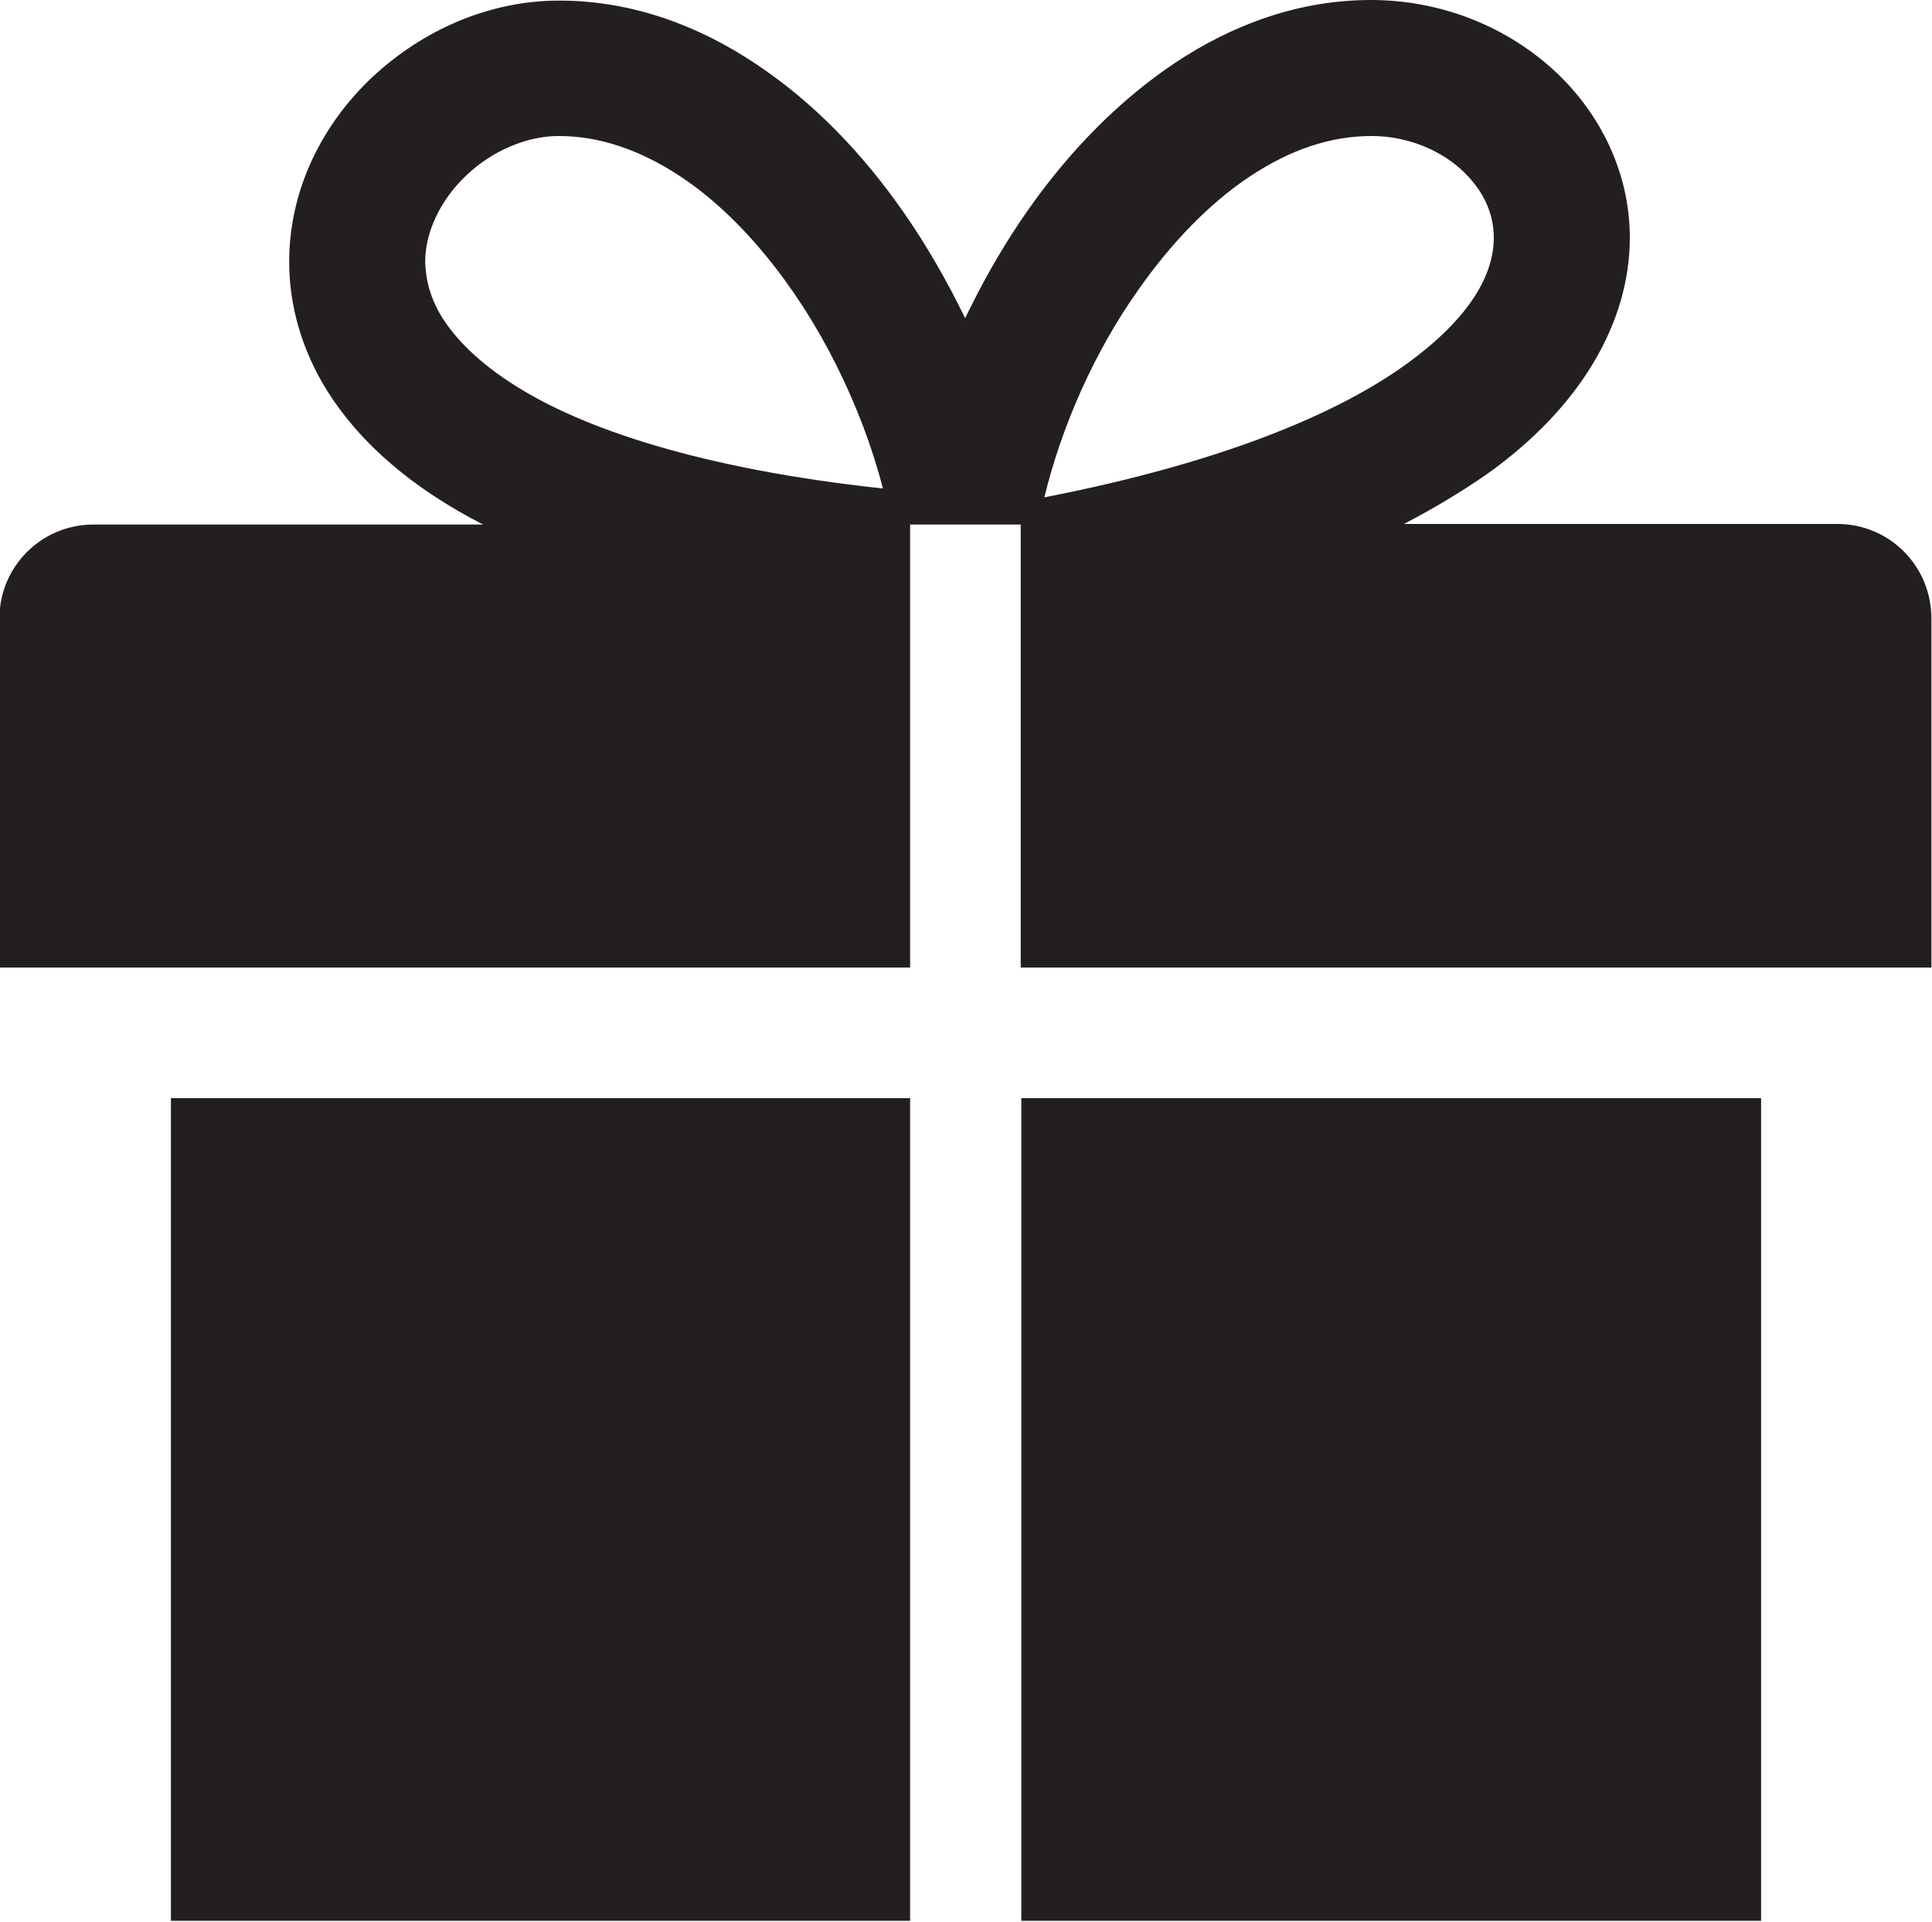
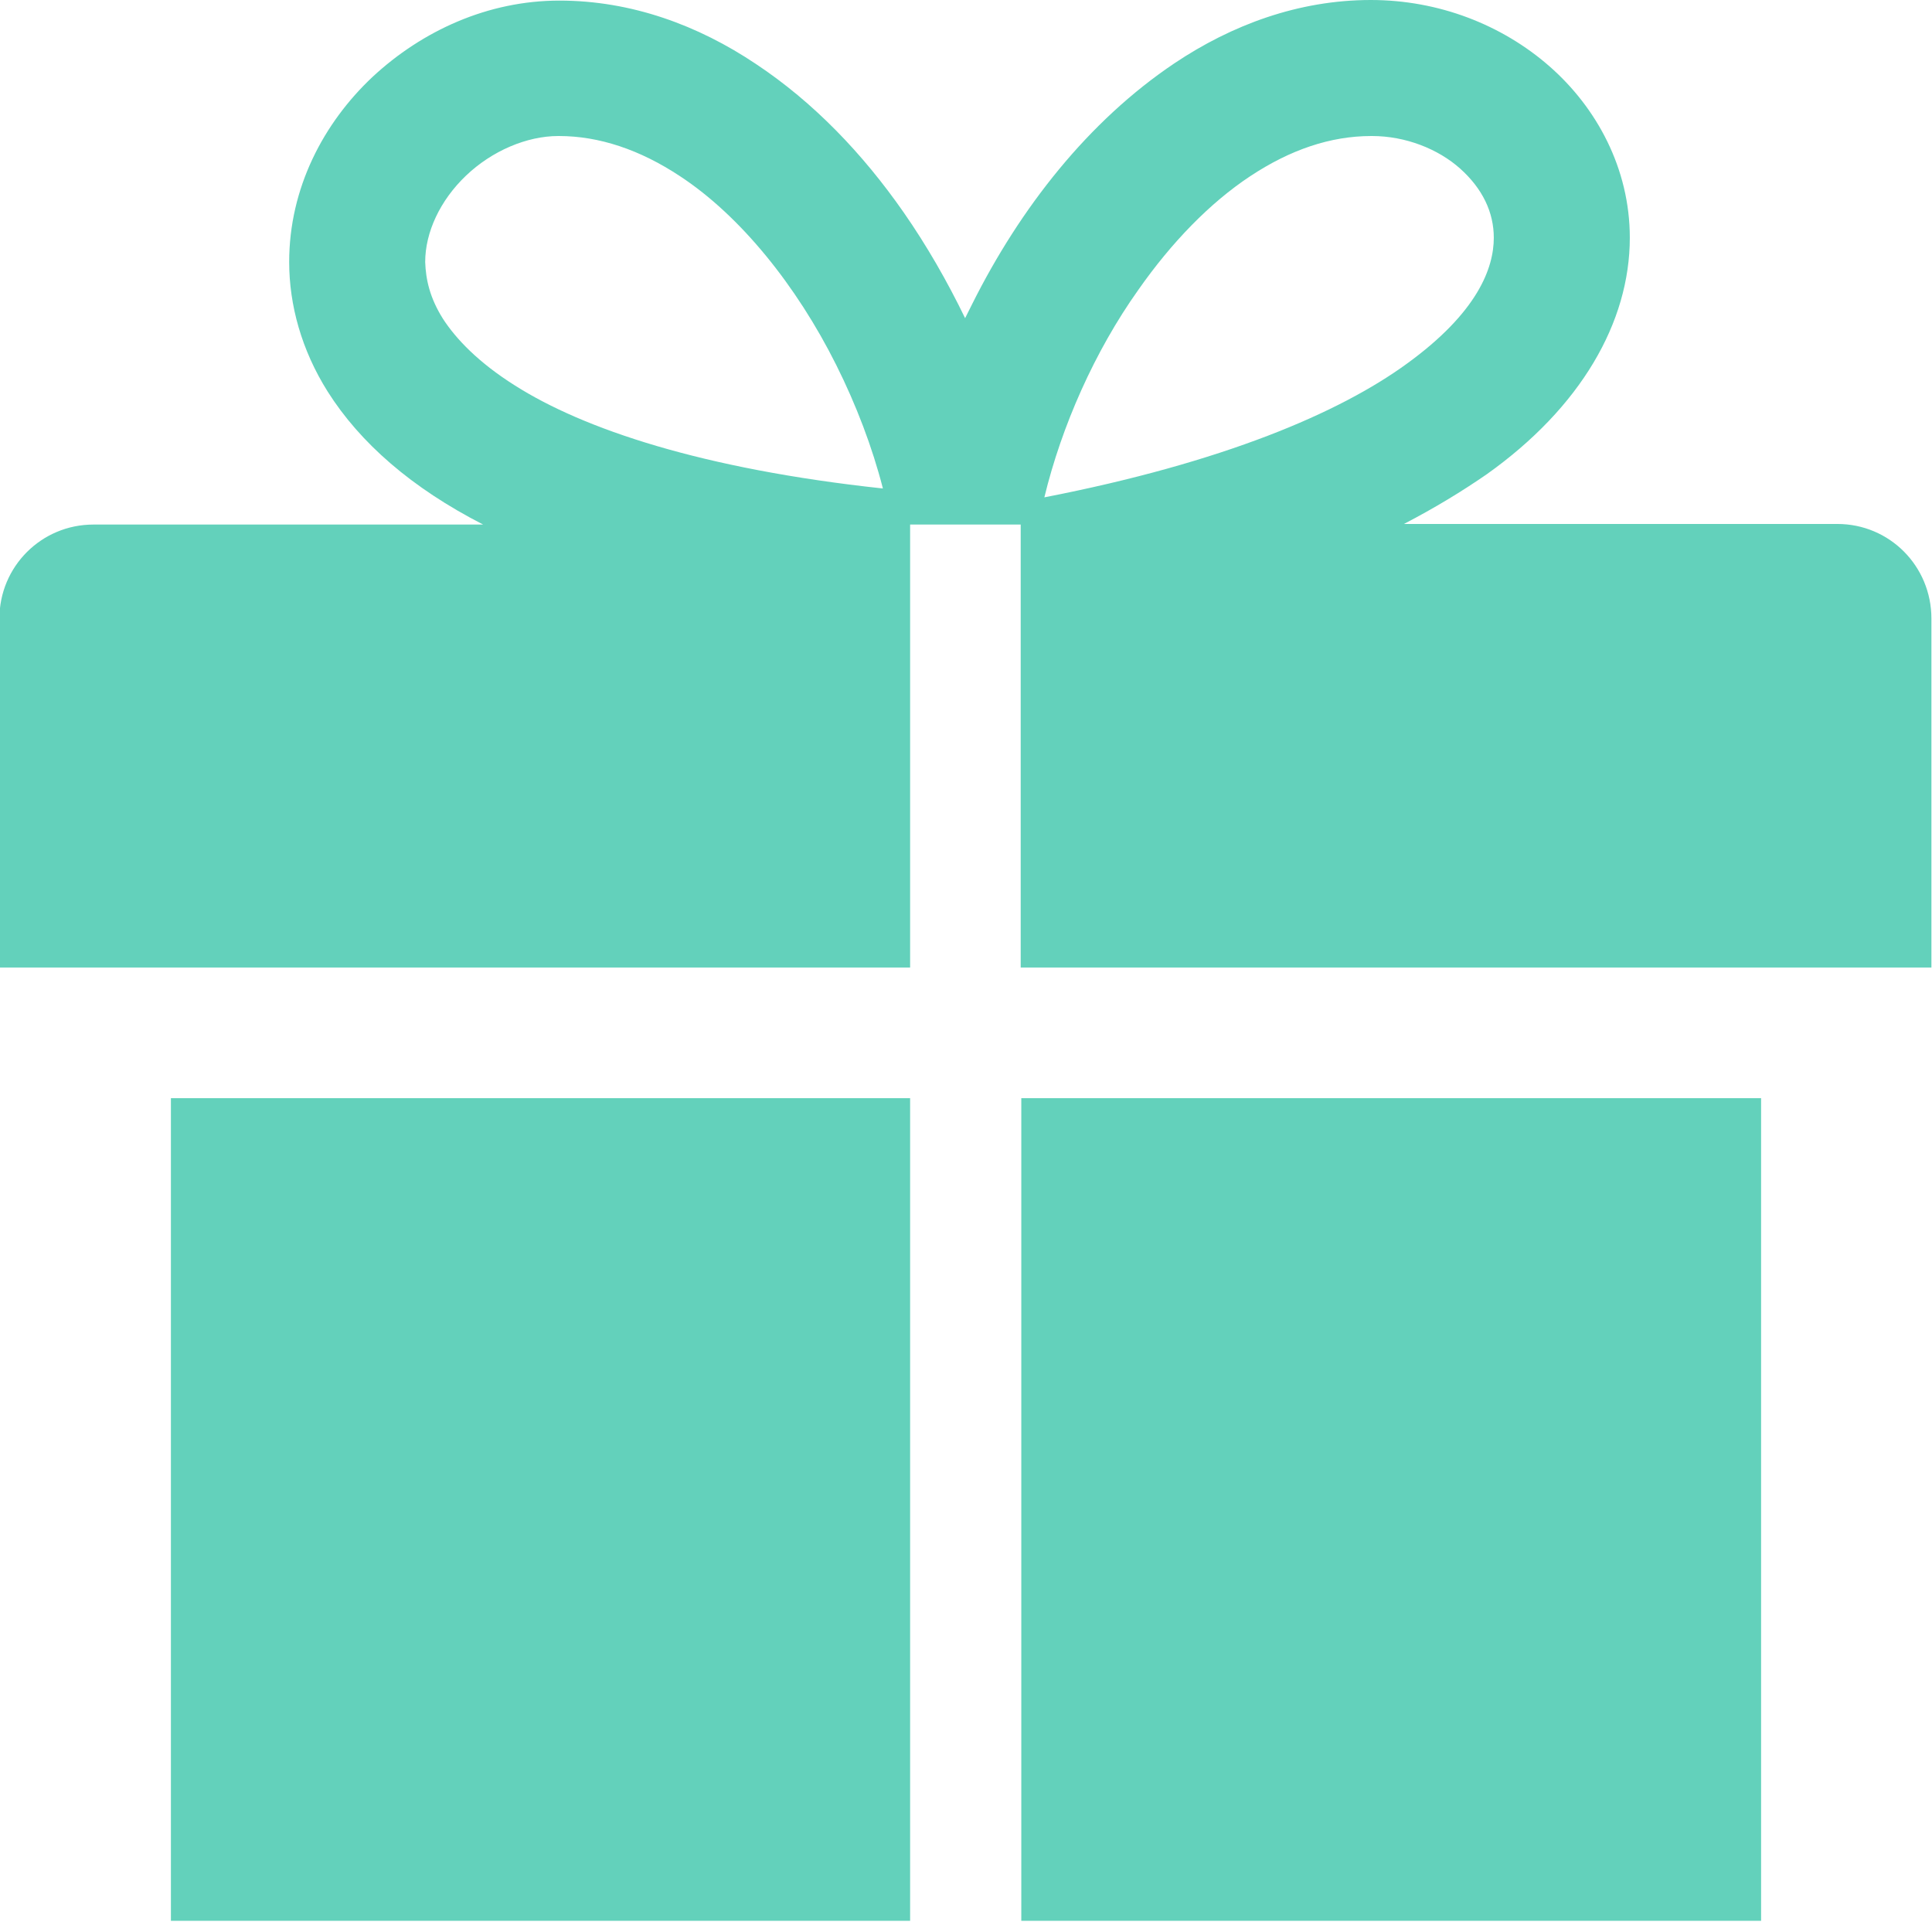
<svg xmlns="http://www.w3.org/2000/svg" version="1.1" id="Layer_1" x="0px" y="0px" viewBox="239.67 239.76 32.67 32.49" style="enable-background:new 239.67 239.76 32.67 32.49;" xml:space="preserve">
  <style type="text/css">
- 	.st0{fill:#231F20;}
+ 	.st0{fill:#63d1bb;}
</style>
  <path class="st0" d="M242.56,272.24h12.5v-13.91h-12.5V272.24z M270.74,248.62h-7.33c0.52-0.27,0.98-0.55,1.4-0.84  c1.59-1.13,2.42-2.57,2.42-4c0-1.17-0.56-2.2-1.36-2.9c-0.8-0.7-1.87-1.12-3.02-1.12c-1.22,0-2.35,0.42-3.32,1.07  c-1.46,0.98-2.61,2.45-3.42,4.07c-0.04,0.08-0.08,0.16-0.12,0.24c-0.3-0.62-0.65-1.23-1.04-1.79c-0.69-0.99-1.52-1.86-2.5-2.51  c-0.97-0.65-2.1-1.07-3.32-1.07c-1.21,0-2.32,0.51-3.16,1.29c-0.83,0.78-1.41,1.88-1.41,3.13c0,0.73,0.21,1.49,0.65,2.19  c0.55,0.87,1.42,1.63,2.63,2.25h-6.59c-0.88,0-1.59,0.71-1.59,1.59v5.9h15.4v-7.49h1.87v7.49h15.4v-5.9  C272.33,249.33,271.62,248.62,270.74,248.62 M248.38,246.28c-0.62-0.39-1-0.79-1.22-1.13c-0.22-0.35-0.29-0.66-0.3-0.96  c0-0.5,0.25-1.04,0.69-1.46c0.44-0.42,1.03-0.67,1.56-0.67h0.01c0.68,0,1.37,0.23,2.05,0.68c1.02,0.67,1.97,1.85,2.64,3.19  c0.34,0.68,0.61,1.39,0.79,2.09C251.53,247.69,249.53,247.01,248.38,246.28 M258.92,244.66c0.56-0.8,1.21-1.47,1.89-1.92  c0.68-0.45,1.36-0.68,2.05-0.68h0.01c0.57,0,1.12,0.22,1.49,0.55c0.38,0.34,0.57,0.74,0.57,1.17c0,0.51-0.27,1.26-1.47,2.13  c-1.14,0.83-3.1,1.67-6.13,2.26C257.62,246.97,258.18,245.7,258.92,244.66 M256.94,272.24h12.51v-13.91h-12.51V272.24z" />
</svg>
